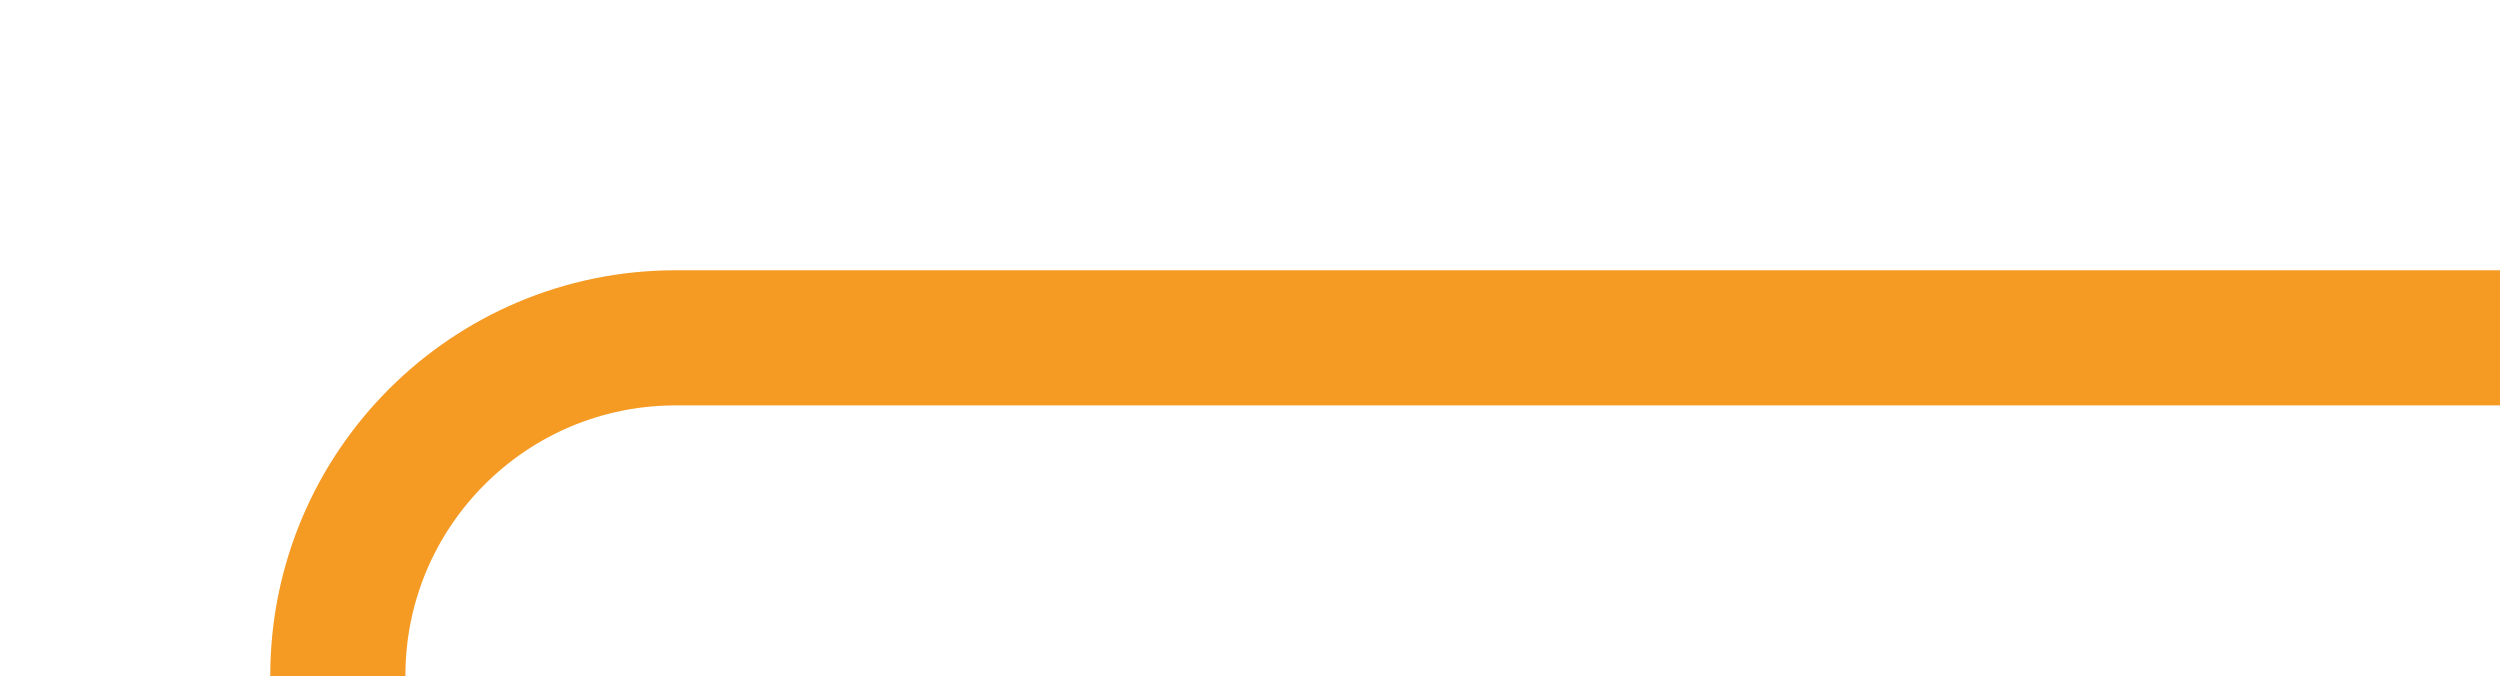
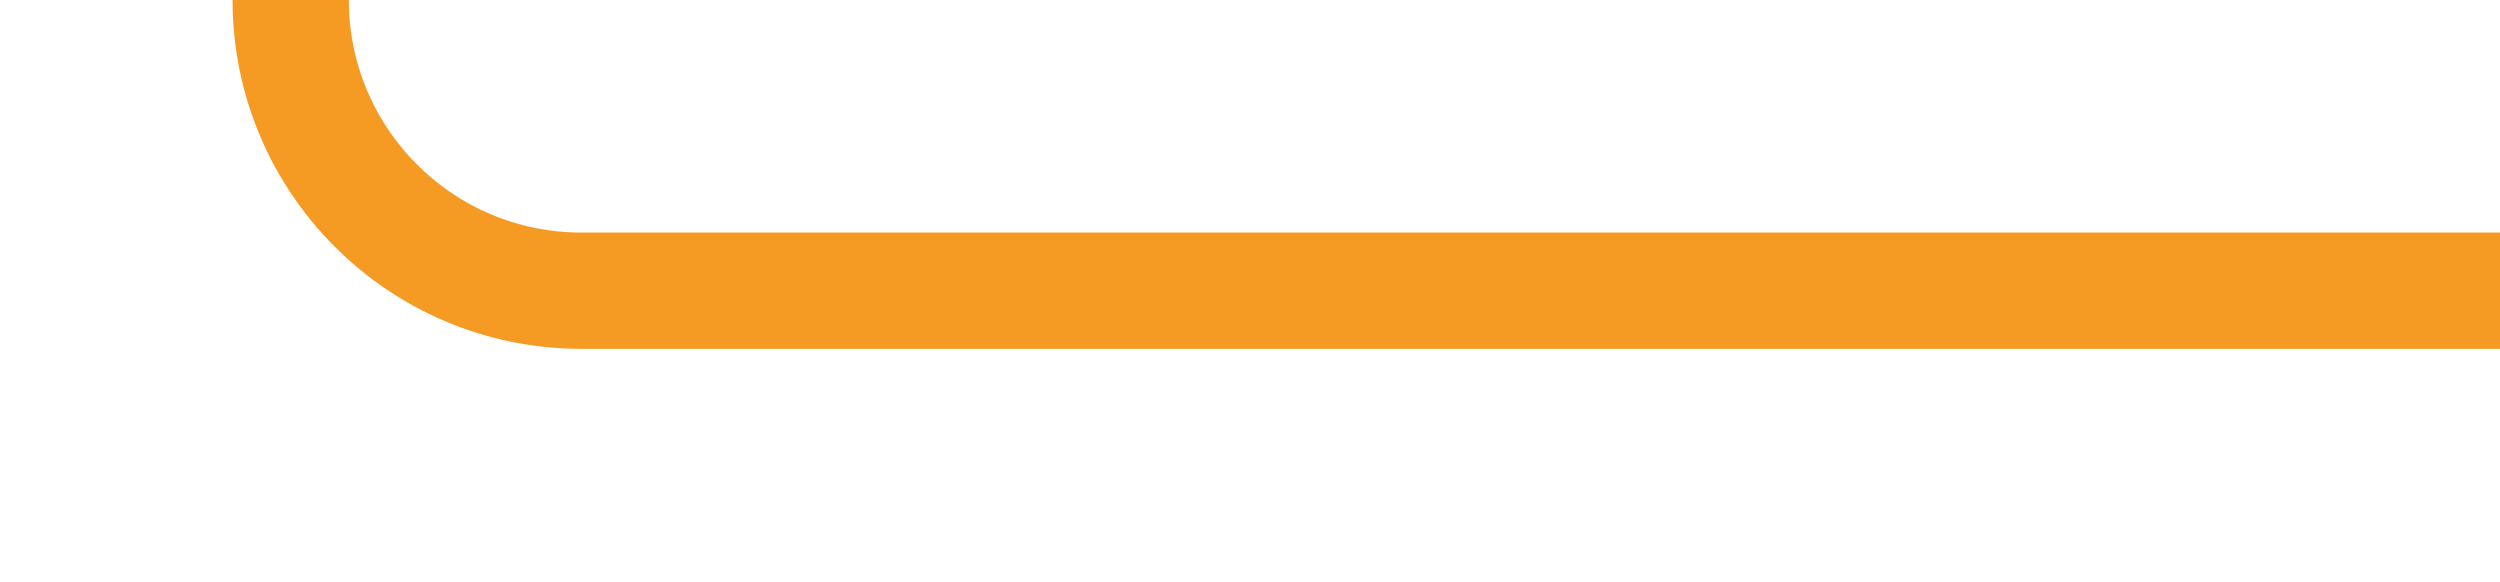
- <svg xmlns="http://www.w3.org/2000/svg" version="1.1" width="37px" height="10px" preserveAspectRatio="xMinYMid meet" viewBox="415 1080  37 8">
-   <path d="M 399 1190  L 415 1190  A 5 5 0 0 0 420 1185 L 420 1089  A 5 5 0 0 1 425 1084 L 452 1084  " stroke-width="2" stroke="#f59a23" fill="none" />
+ <svg xmlns="http://www.w3.org/2000/svg" version="1.1" width="43px" height="10px" preserveAspectRatio="xMinYMid meet" viewBox="635 1770  43 8">
+   <path d="M 602 1710  L 635 1710  A 5 5 0 0 1 640 1715 L 640 1769  A 5 5 0 0 0 645 1774 L 678 1774  " stroke-width="2" stroke="#f59a23" fill="none" />
</svg>
